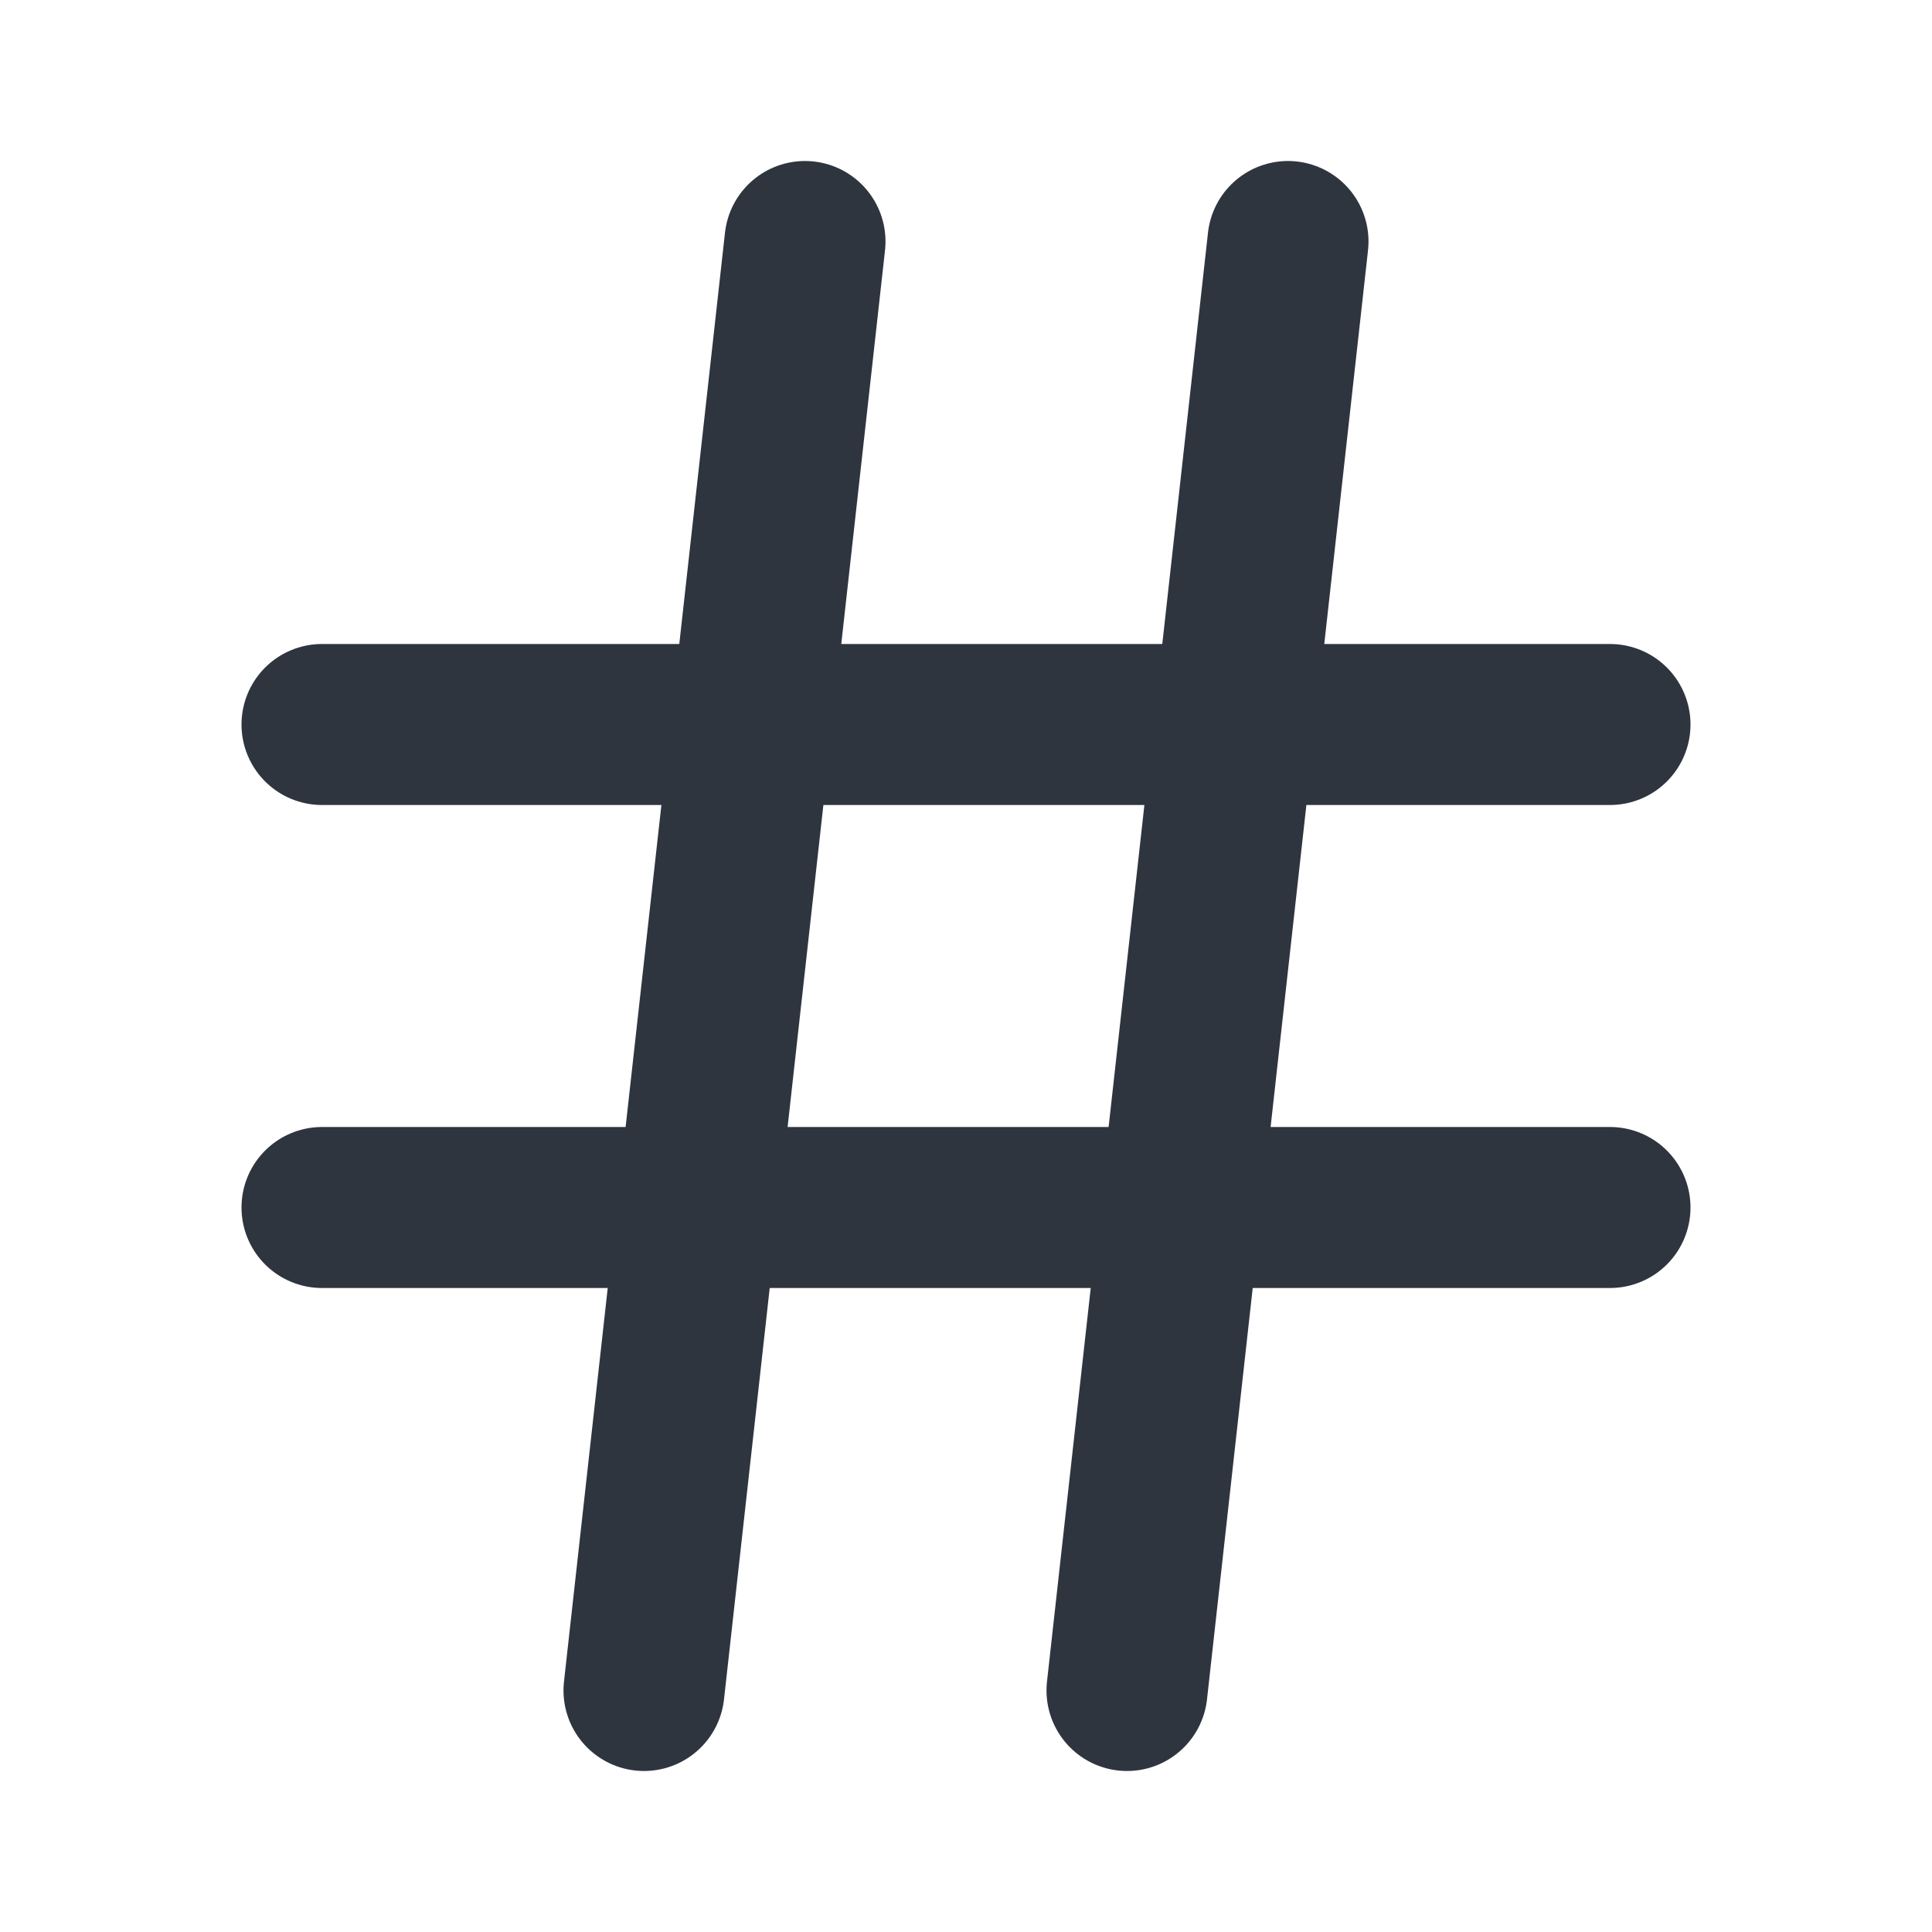
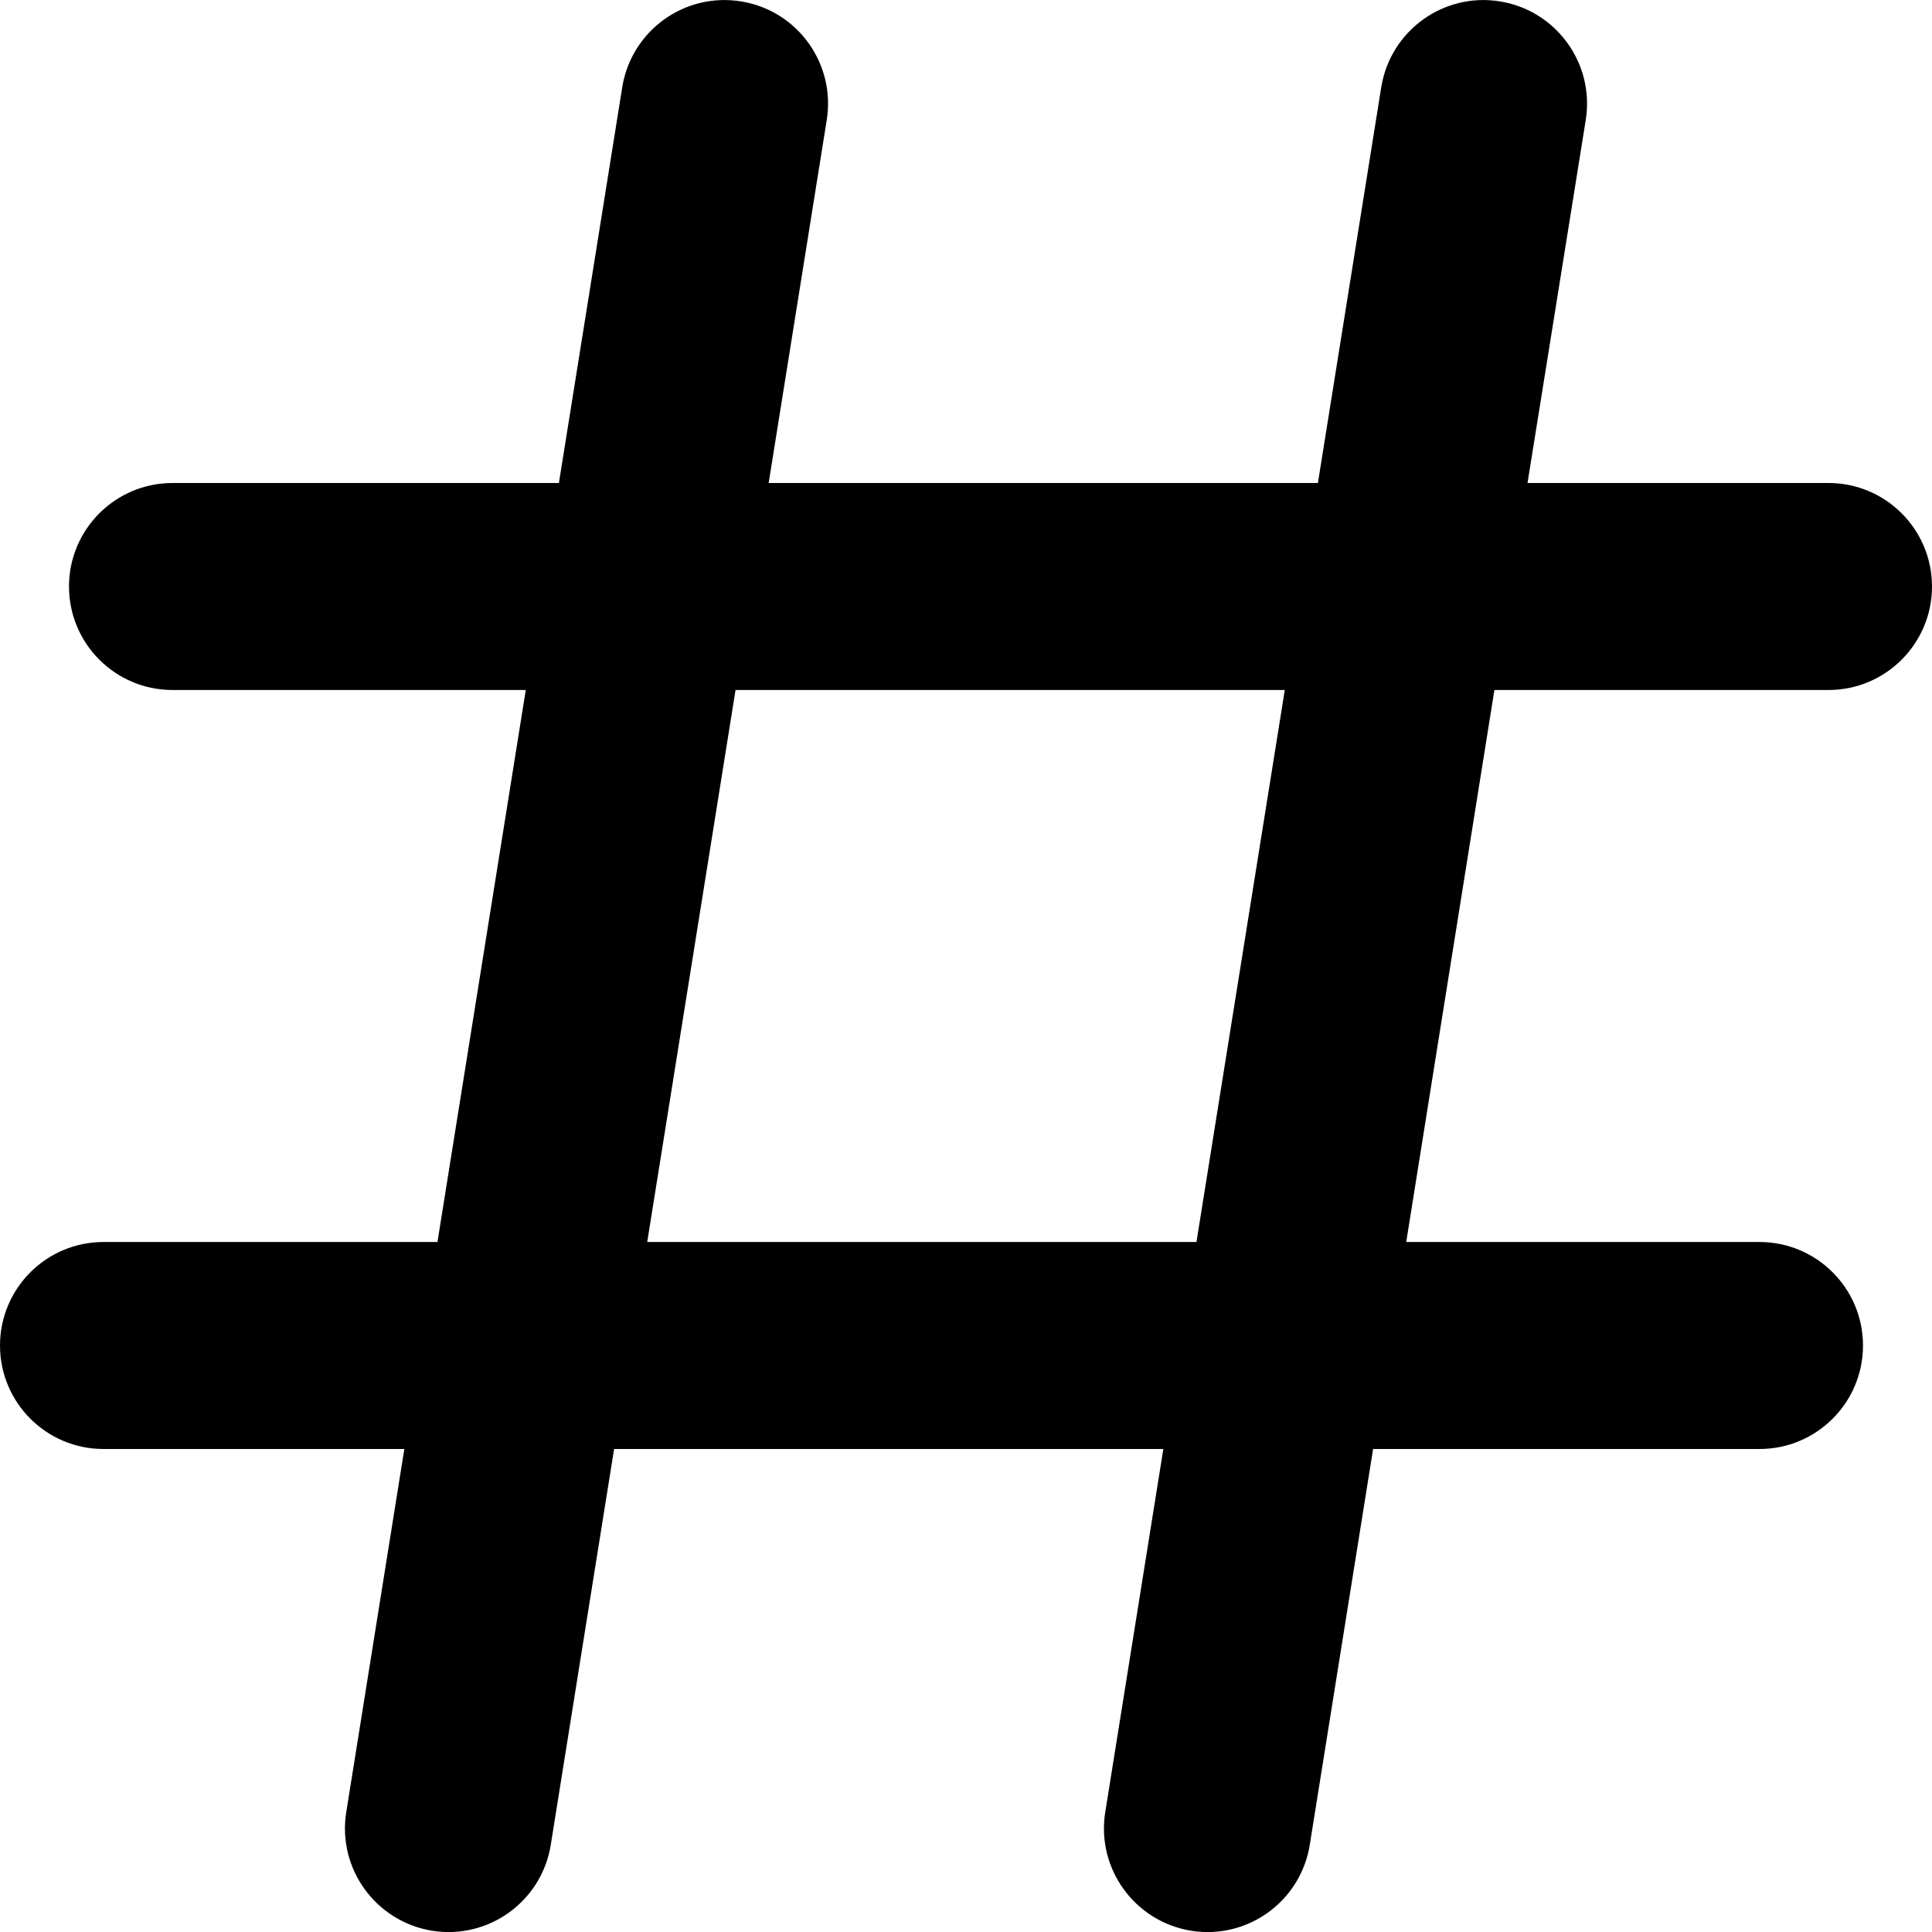
- <svg xmlns="http://www.w3.org/2000/svg" width="24" height="24" viewBox="0 0 24 24" fill="none">
-   <path d="M4 9H20" stroke="#2F353F" stroke-width="2" stroke-linecap="round" stroke-linejoin="round" />
-   <path d="M4 15H20" stroke="#2F353F" stroke-width="2" stroke-linecap="round" stroke-linejoin="round" />
-   <path d="M10 3L8 21" stroke="#2F353F" stroke-width="2" stroke-linecap="round" stroke-linejoin="round" />
-   <path d="M16 3L14 21" stroke="#2F353F" stroke-width="2" stroke-linecap="round" stroke-linejoin="round" />
+ <svg xmlns="http://www.w3.org/2000/svg" width="14" height="14" viewBox="0 0 14 14" fill="none">
+   <path fill-rule="evenodd" clip-rule="evenodd" d="M5.369 0.01C5.778 0.075 6.056 0.46 5.991 0.869L5.57 3.5H9.55L10.009 0.632C10.075 0.223 10.46 -0.056 10.868 0.01C11.277 0.075 11.556 0.46 11.491 0.869L11.069 3.5H13.25C13.664 3.5 14 3.836 14 4.25C14 4.664 13.664 5 13.25 5H10.829L10.19 9H12.75C13.164 9 13.5 9.336 13.5 9.75C13.5 10.164 13.164 10.5 12.75 10.5H9.95L9.491 13.369C9.425 13.778 9.041 14.056 8.632 13.991C8.223 13.925 7.944 13.541 8.009 13.132L8.43 10.5H4.45L3.991 13.369C3.925 13.778 3.541 14.056 3.132 13.991C2.723 13.925 2.444 13.541 2.509 13.132L2.93 10.5H0.75C0.336 10.5 0 10.164 0 9.75C0 9.336 0.336 9 0.75 9H3.17L3.81 5H1.25C0.836 5 0.5 4.664 0.5 4.25C0.5 3.836 0.836 3.5 1.25 3.5H4.05L4.509 0.632C4.575 0.223 4.959 -0.056 5.369 0.01ZM8.67 9L9.31 5H5.33L4.69 9H8.67Z" fill="currentColor" />
</svg>
